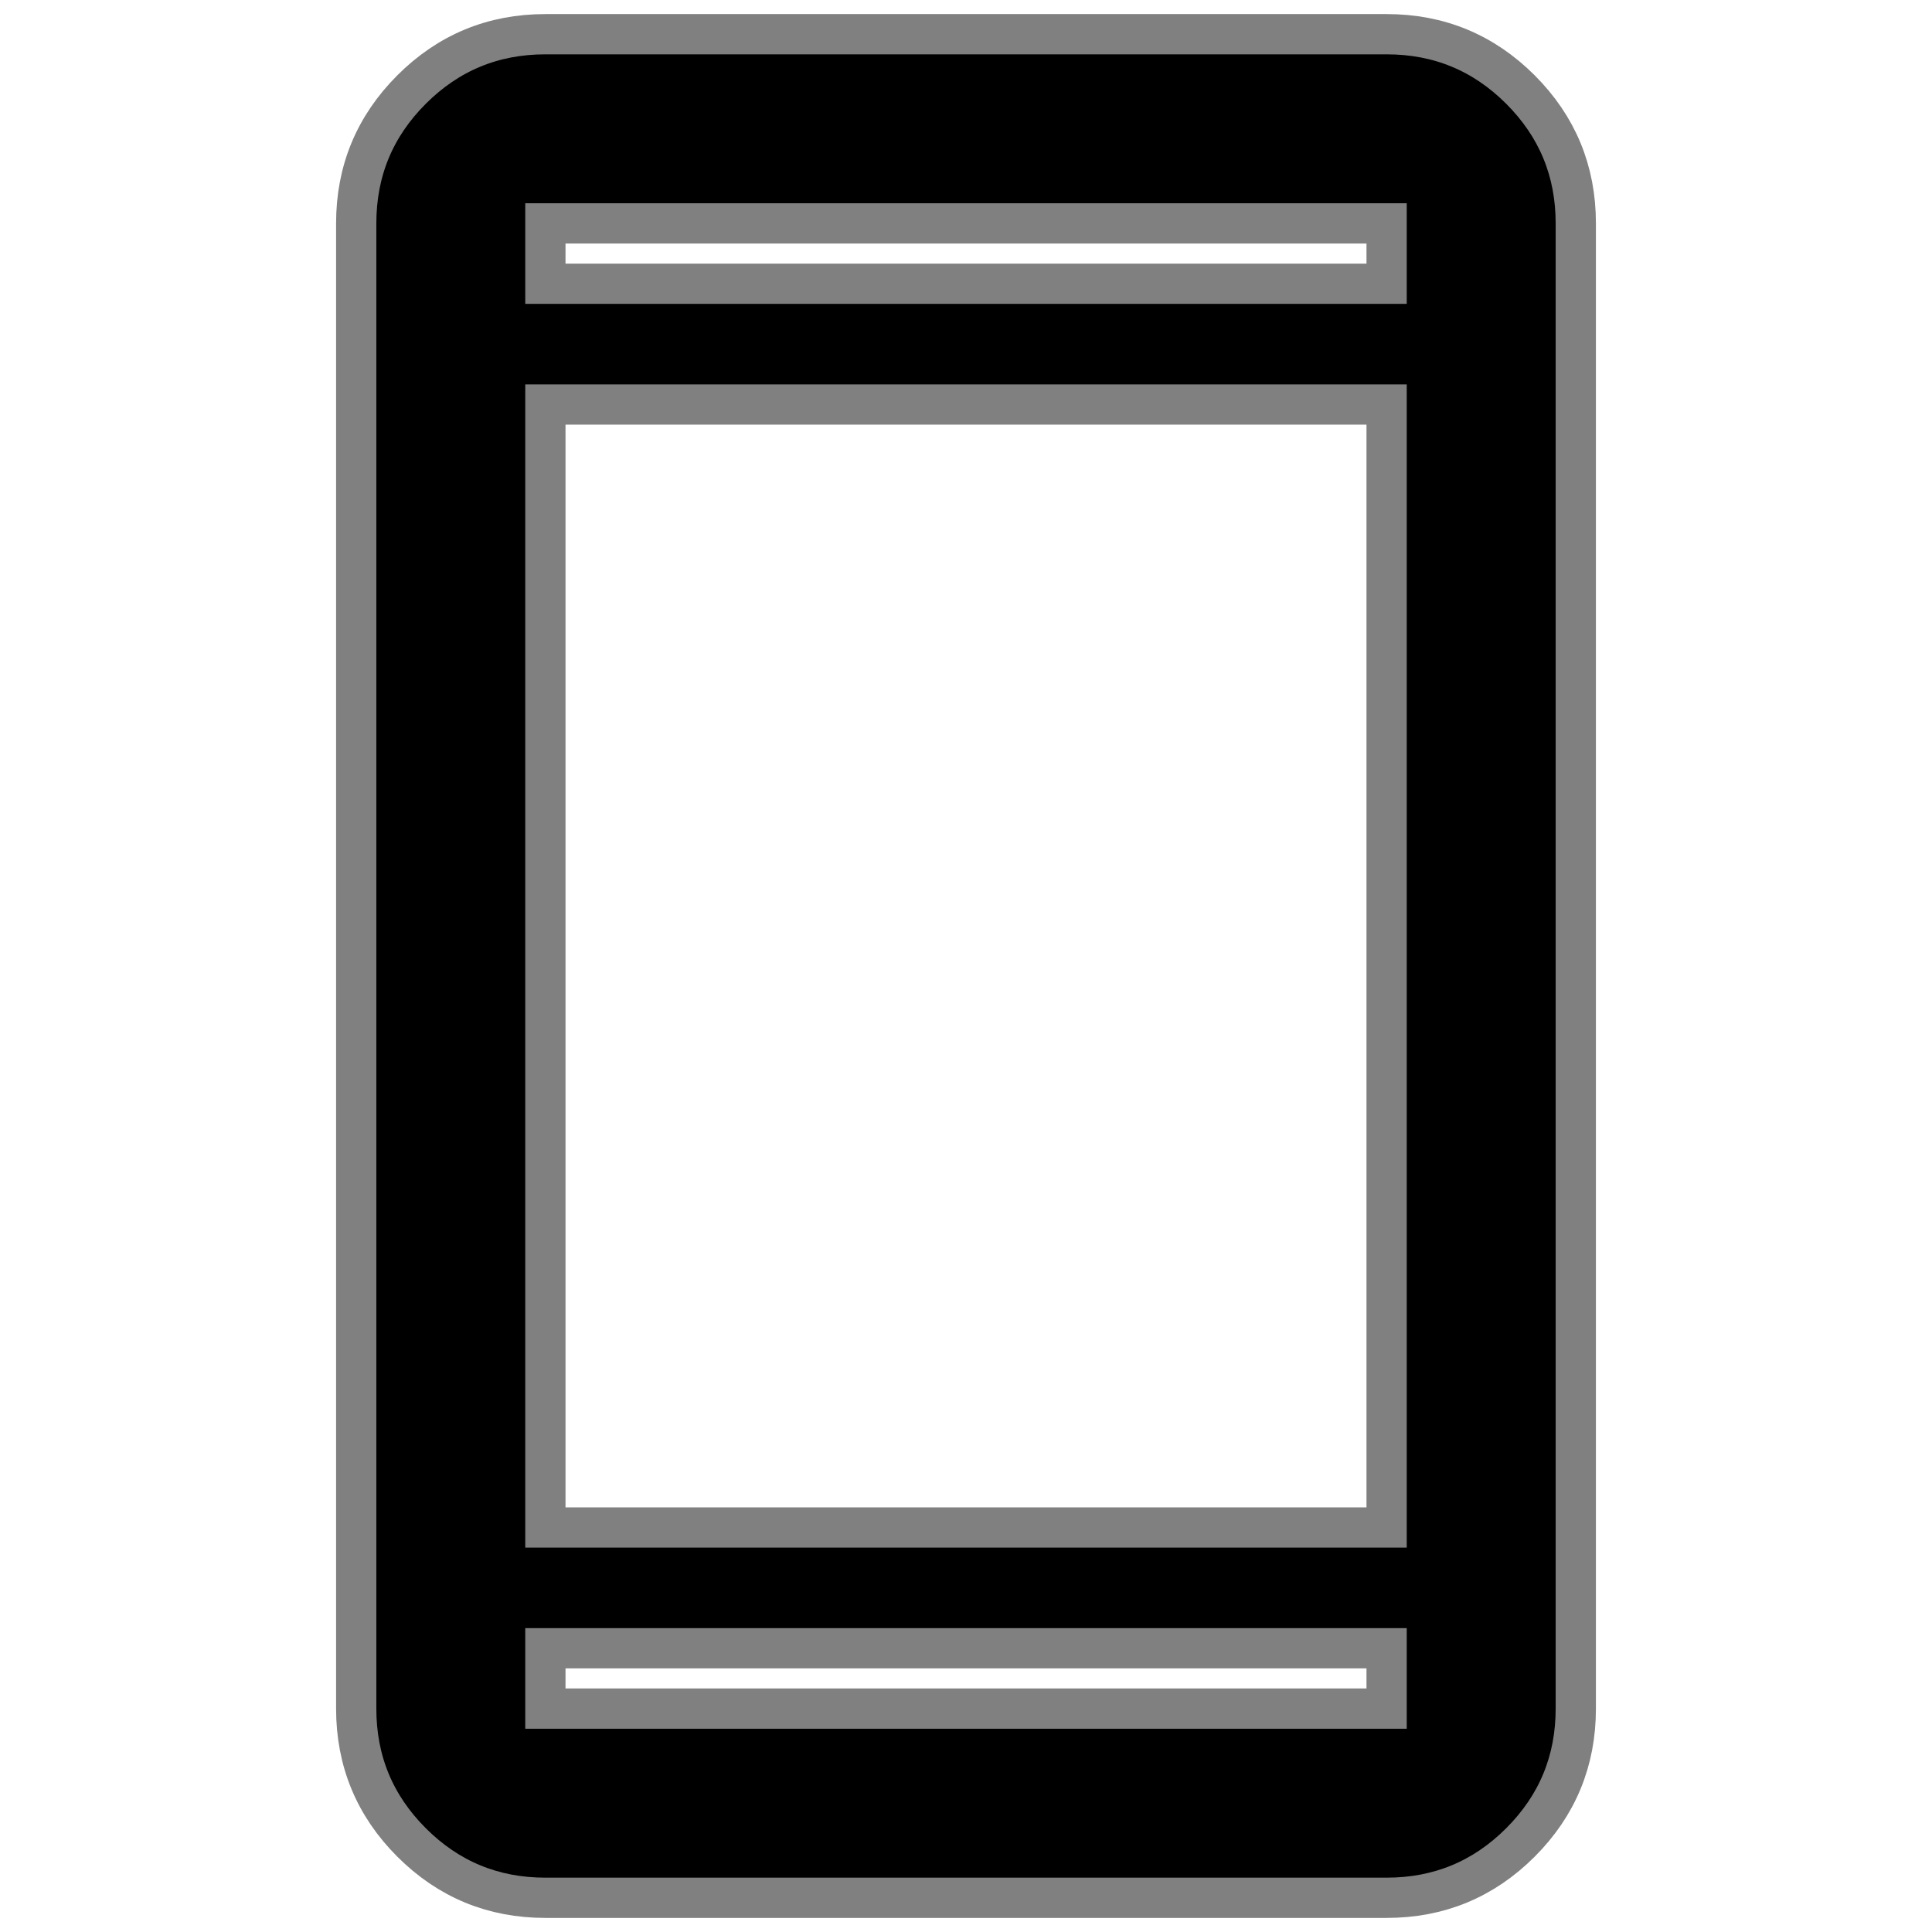
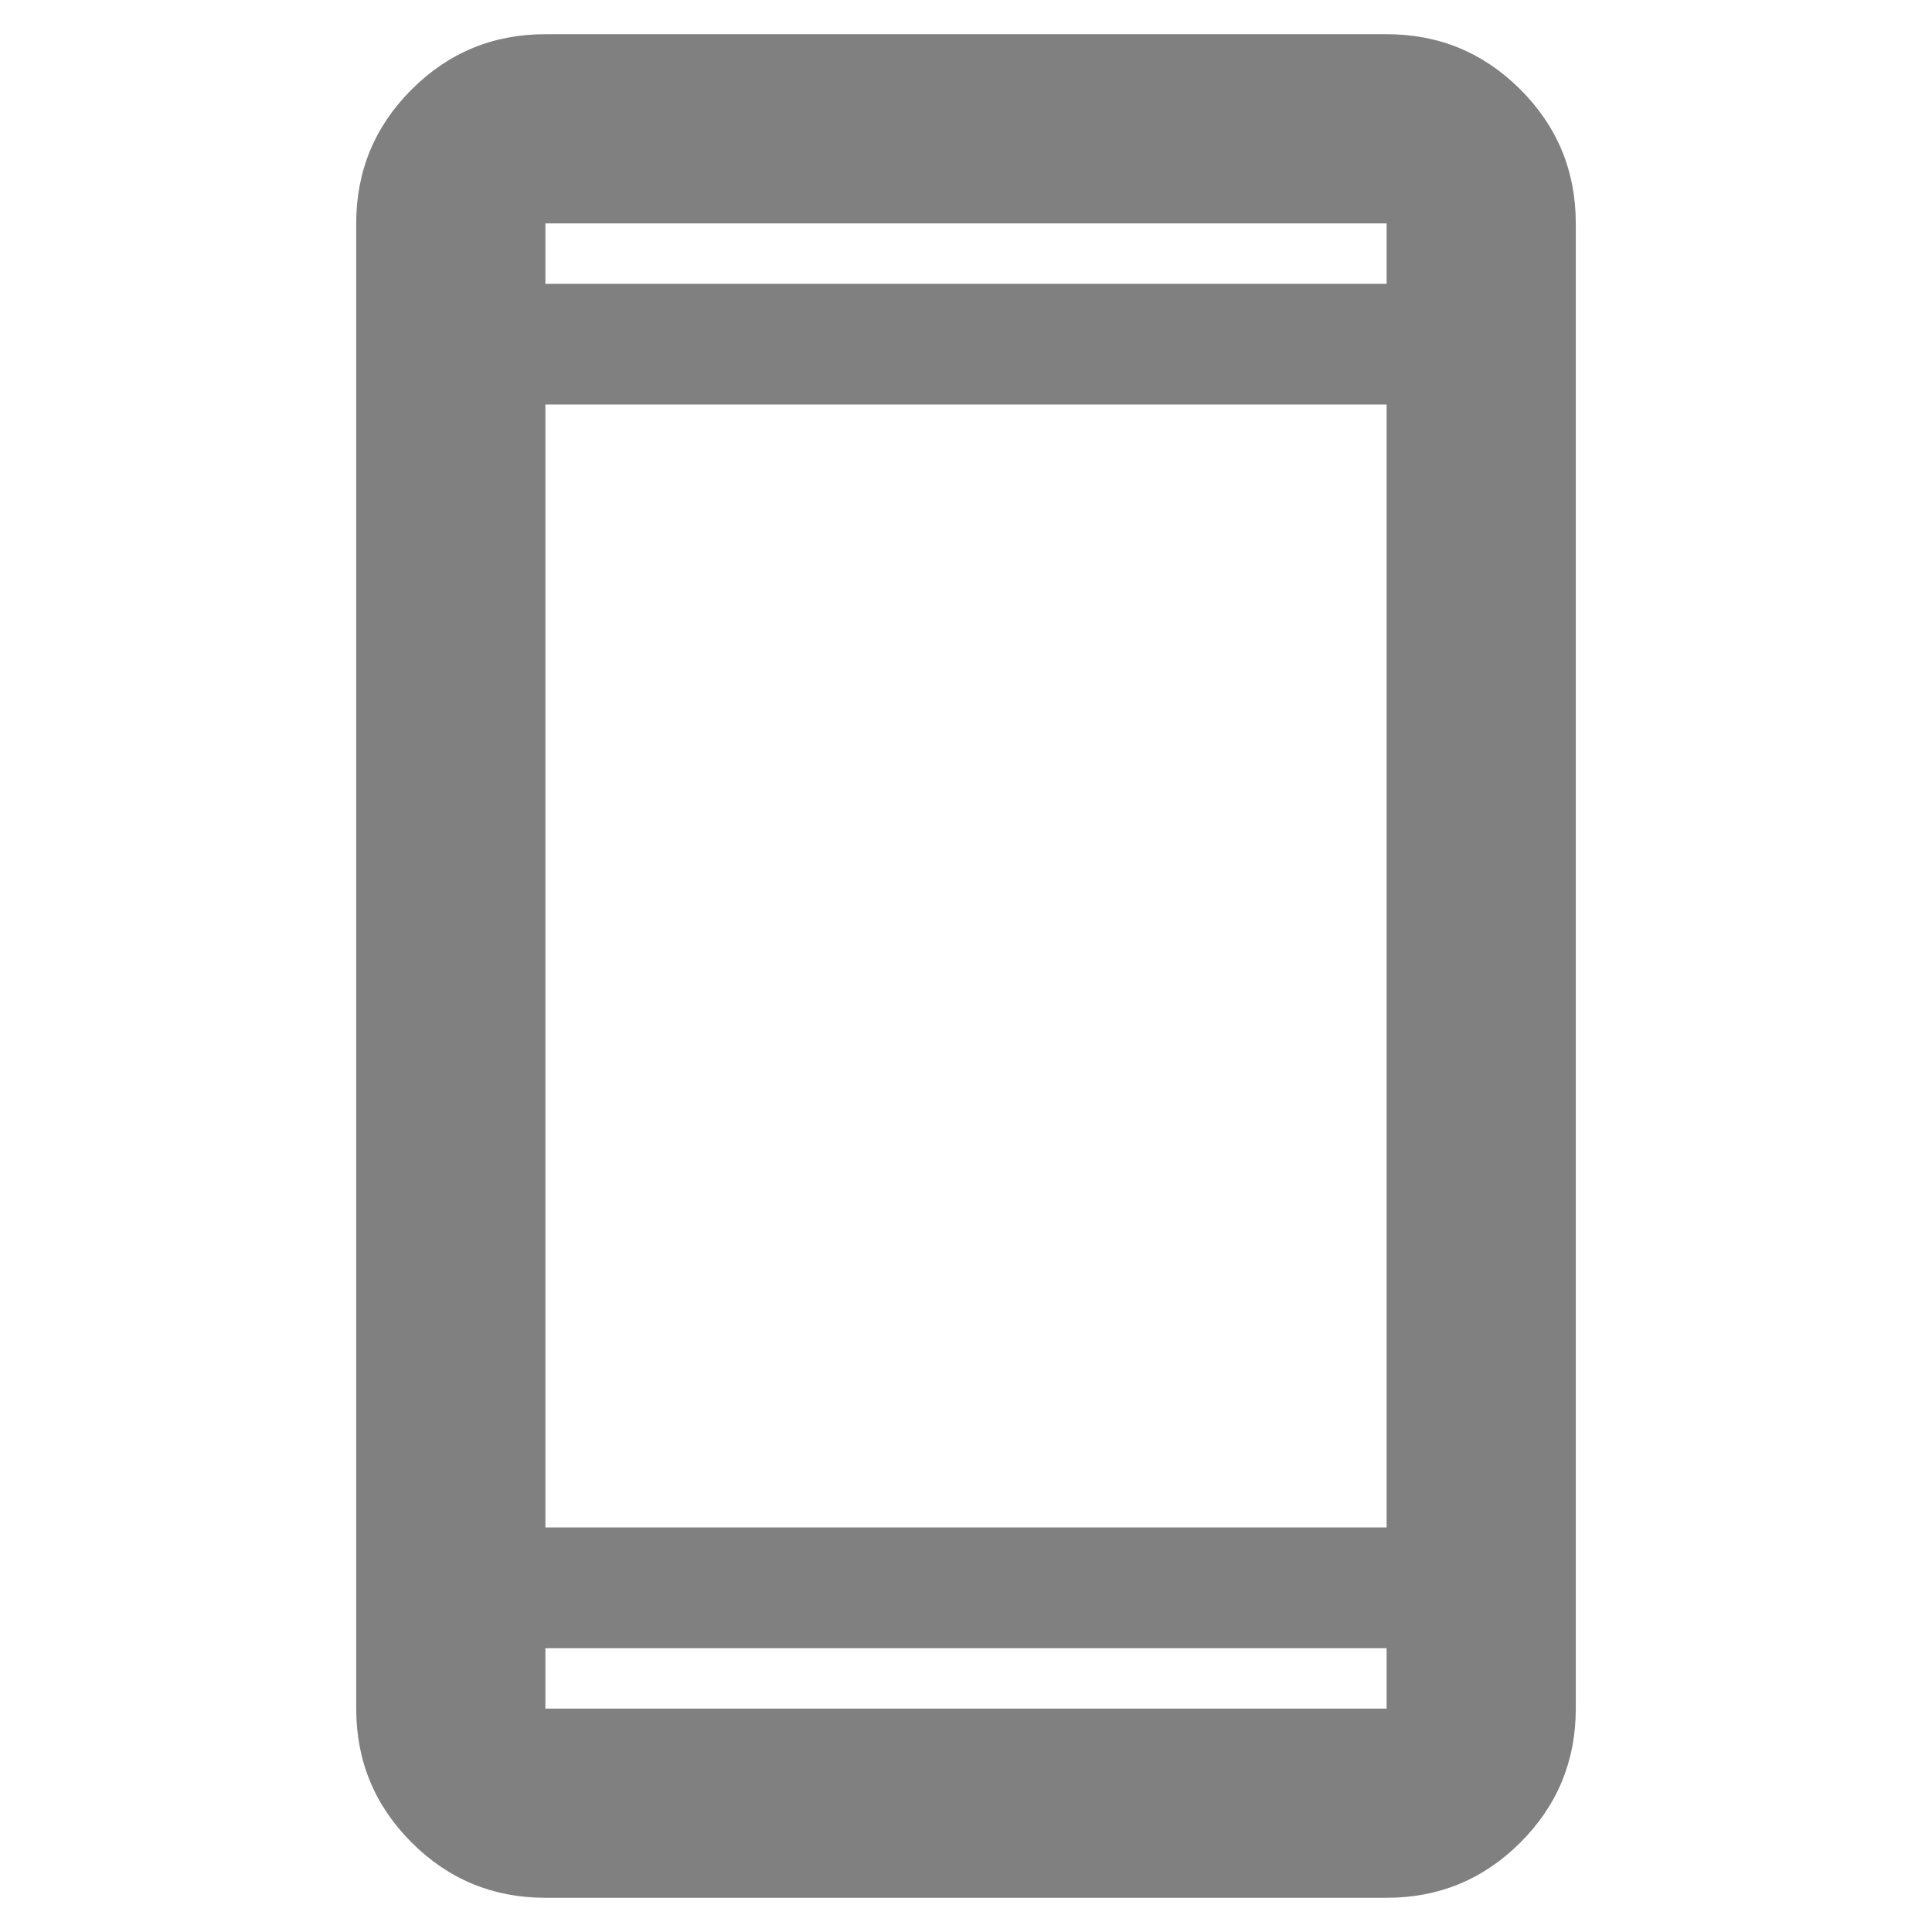
<svg xmlns="http://www.w3.org/2000/svg" height="48" width="48">
-   <g stroke="gray">
+   <g fill="gray">
    <path d="M13.55 47.15q-1.95 0-3.325-1.375Q8.85 44.4 8.85 42.45V5.55q0-1.95 1.375-3.325Q11.6.85 13.55.85h20.9q1.95 0 3.325 1.375Q39.15 3.6 39.15 5.55v36.9q0 1.95-1.375 3.325Q36.4 47.15 34.45 47.15Zm0-6.2v1.5h20.9v-1.5Zm0-3h20.9v-27.9h-20.9Zm0-30.9h20.9v-1.5h-20.9Zm0 0v-1.5 1.5Zm0 33.9v1.5Z" />
  </g>
</svg>
